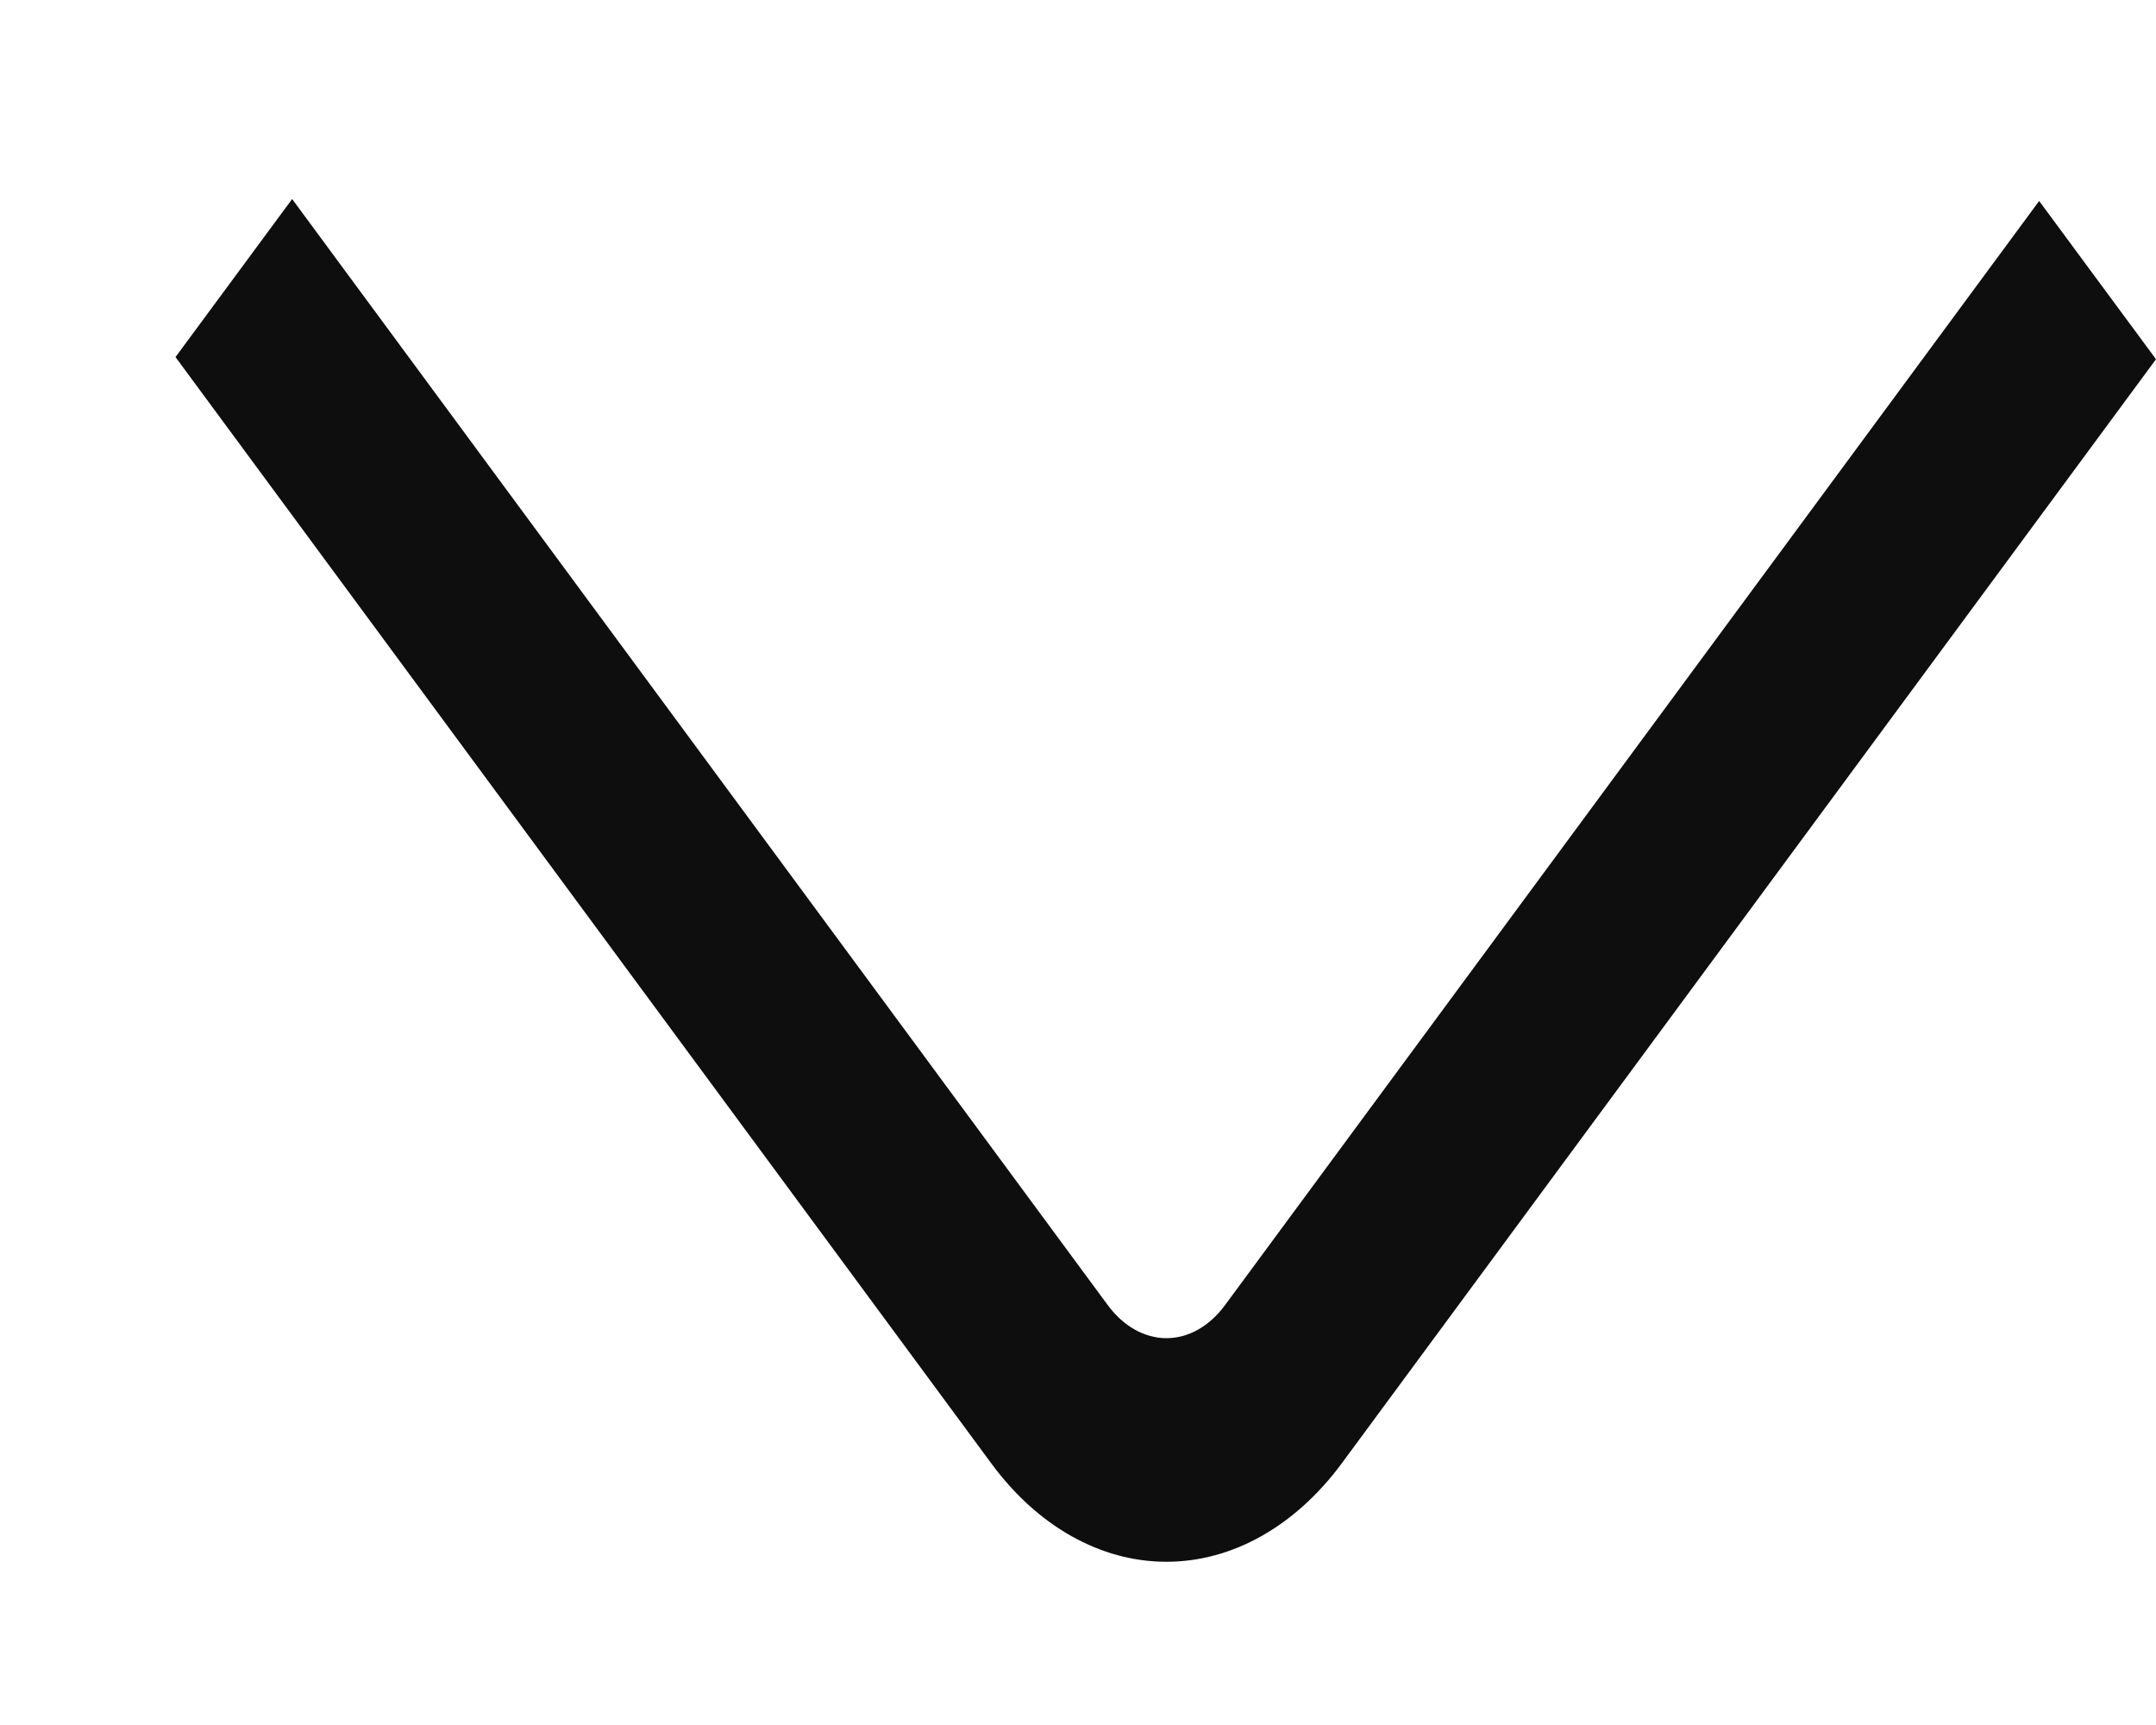
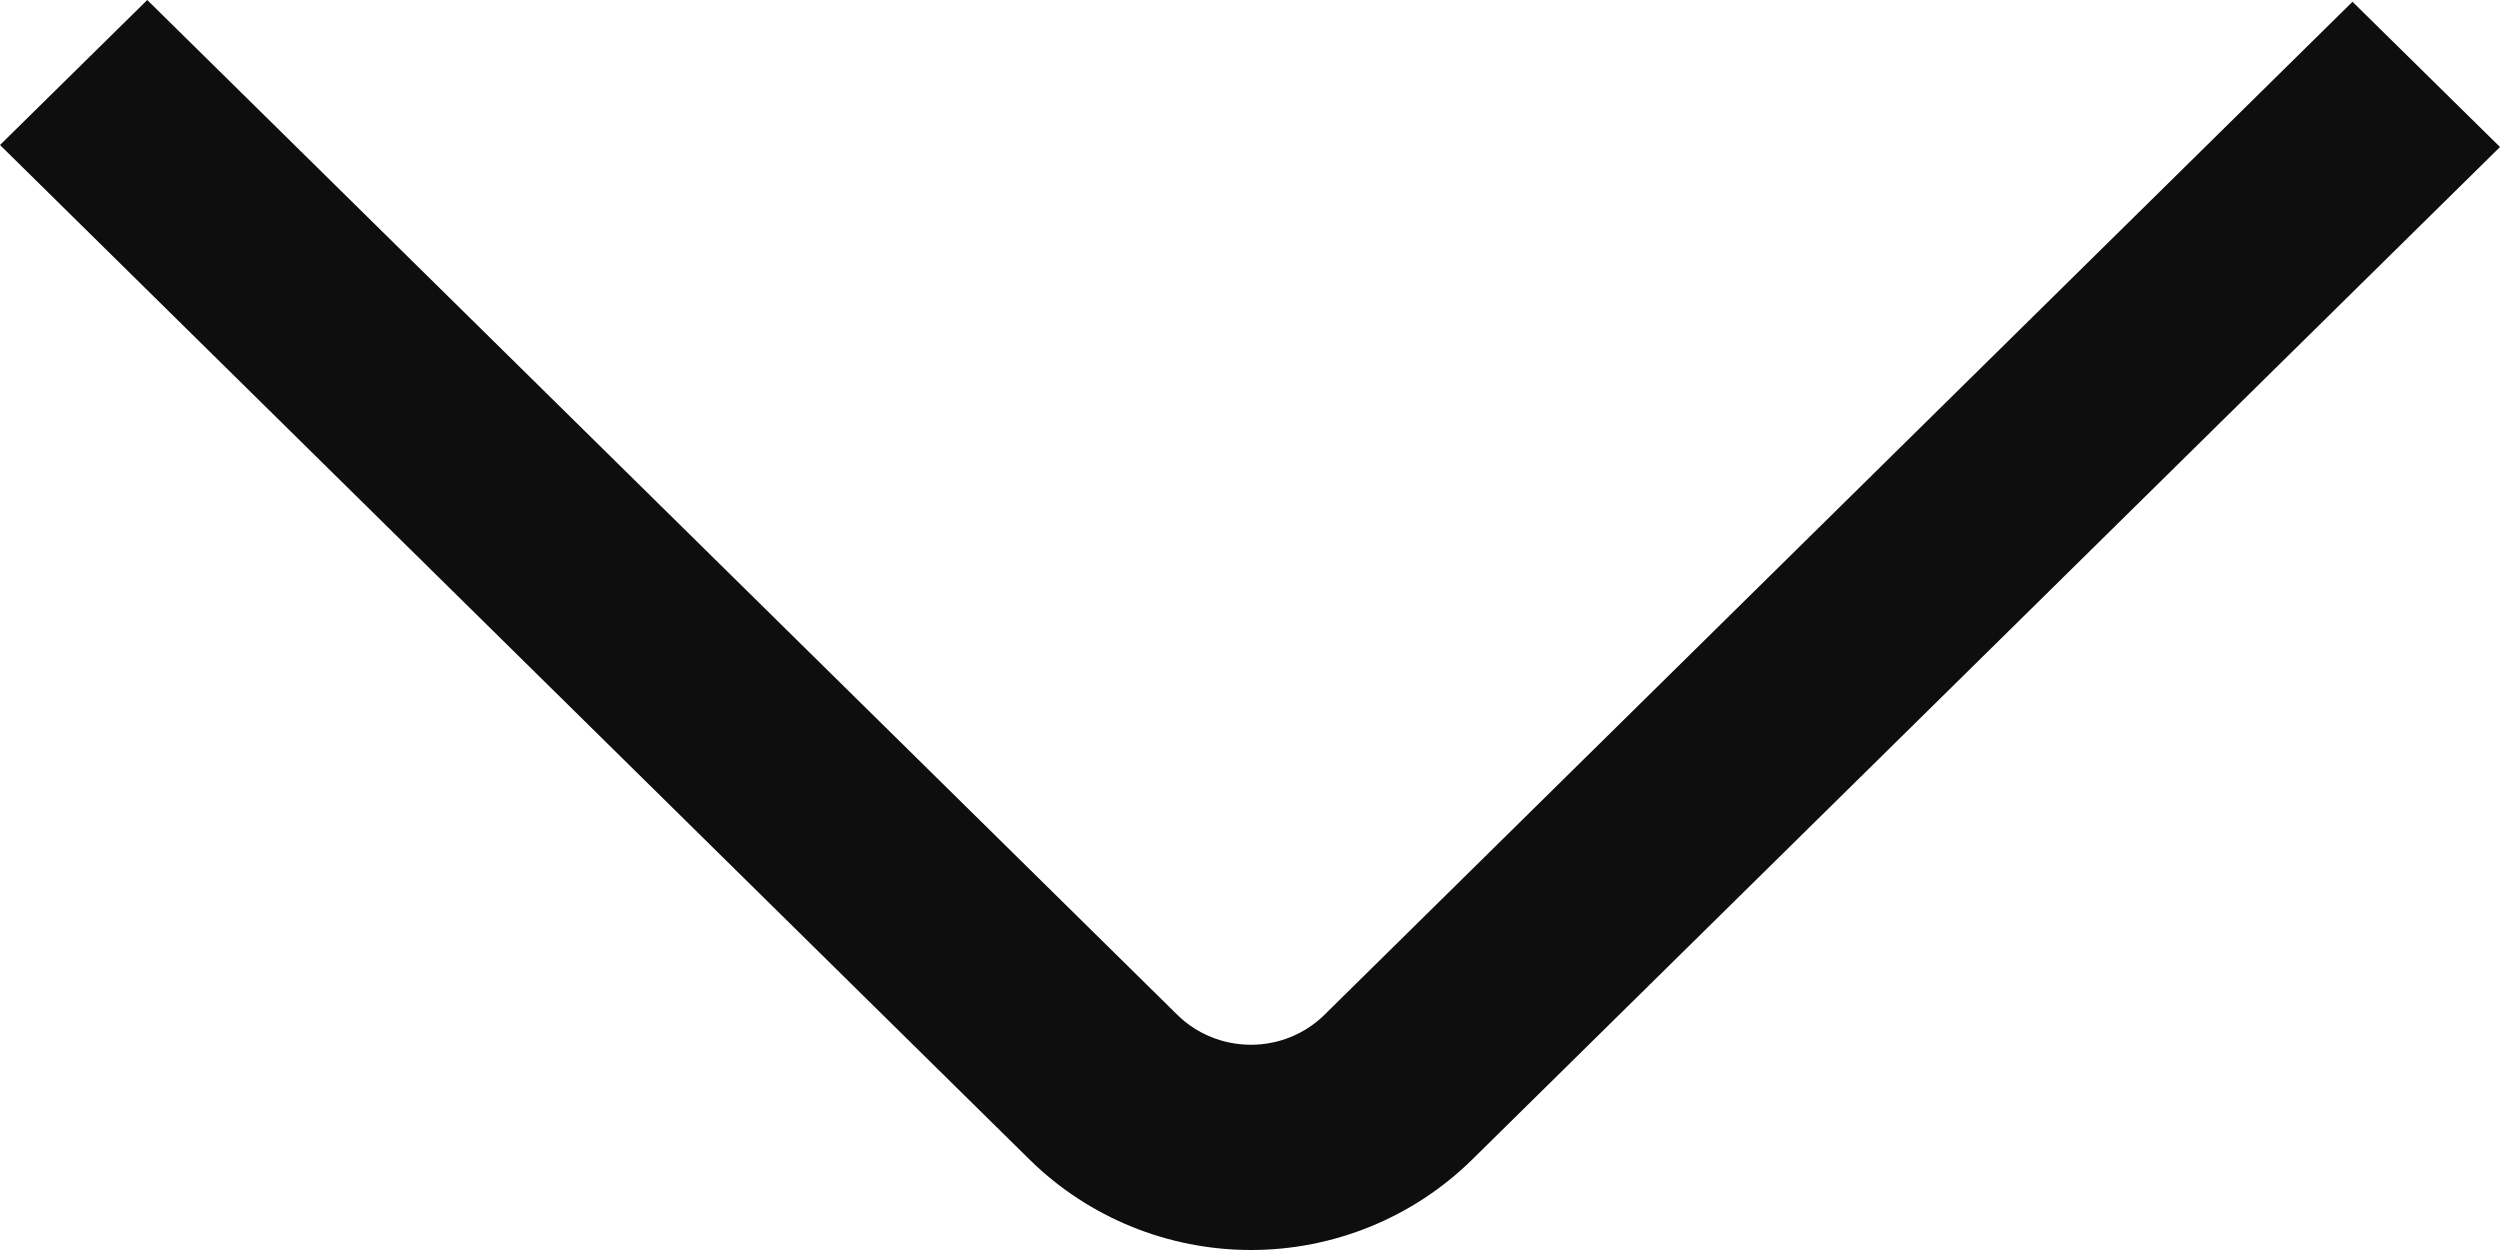
- <svg xmlns="http://www.w3.org/2000/svg" width="10" height="8" viewBox="0 0 10 8" fill="none">
-   <path d="M0.814 1.656L1.355 0.923L5.139 6.054C5.211 6.151 5.309 6.206 5.41 6.206C5.512 6.206 5.609 6.151 5.681 6.054L9.458 0.932L10 1.666L6.223 6.787C6.007 7.079 5.715 7.243 5.41 7.243C5.105 7.243 4.813 7.079 4.598 6.787L0.814 1.656Z" fill="#0E0E0E" />
+ <svg xmlns="http://www.w3.org/2000/svg" width="10" height="5" viewBox="0 0 10 5" fill="none">
+   <path d="M-2.4937e-07 0.58L0.589 -4.11379e-07L4.709 4.059C4.787 4.136 4.893 4.179 5.004 4.179C5.114 4.179 5.22 4.136 5.298 4.059L9.41 0.007L10 0.588L5.888 4.639C5.653 4.87 5.335 5 5.004 5C4.672 5 4.354 4.87 4.119 4.639L-2.4937e-07 0.58Z" fill="#0E0E0E" />
</svg>
